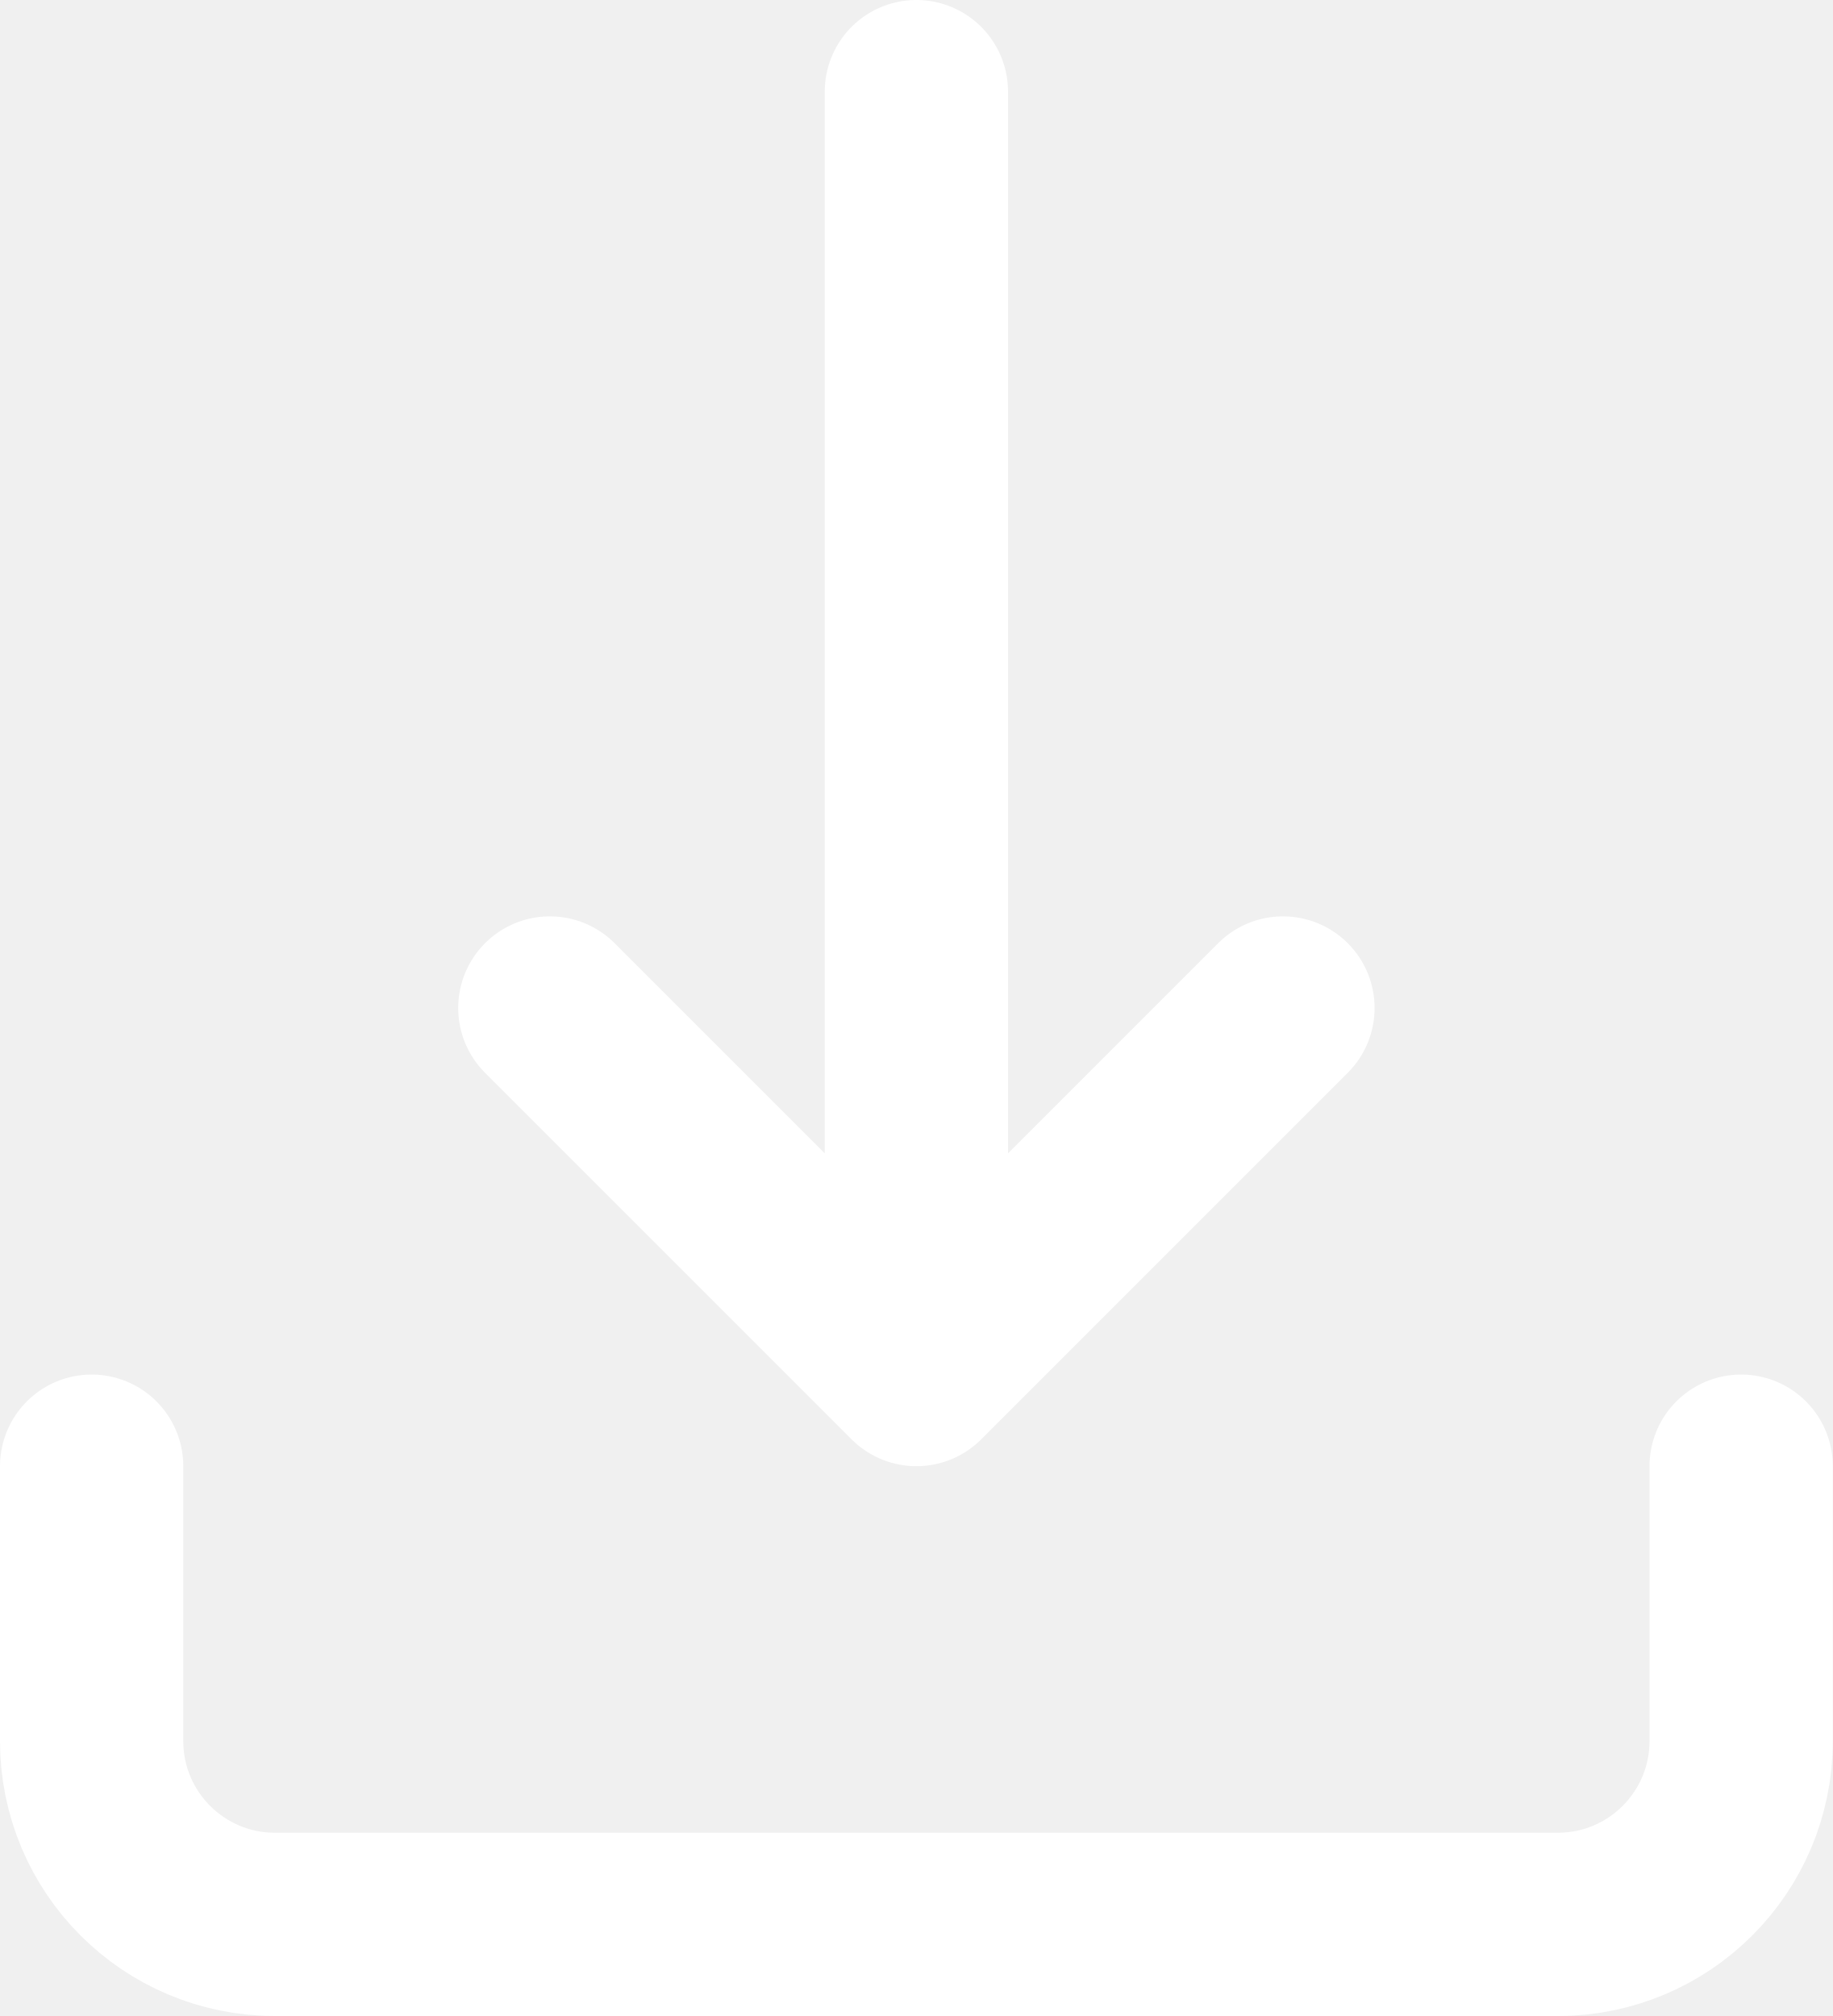
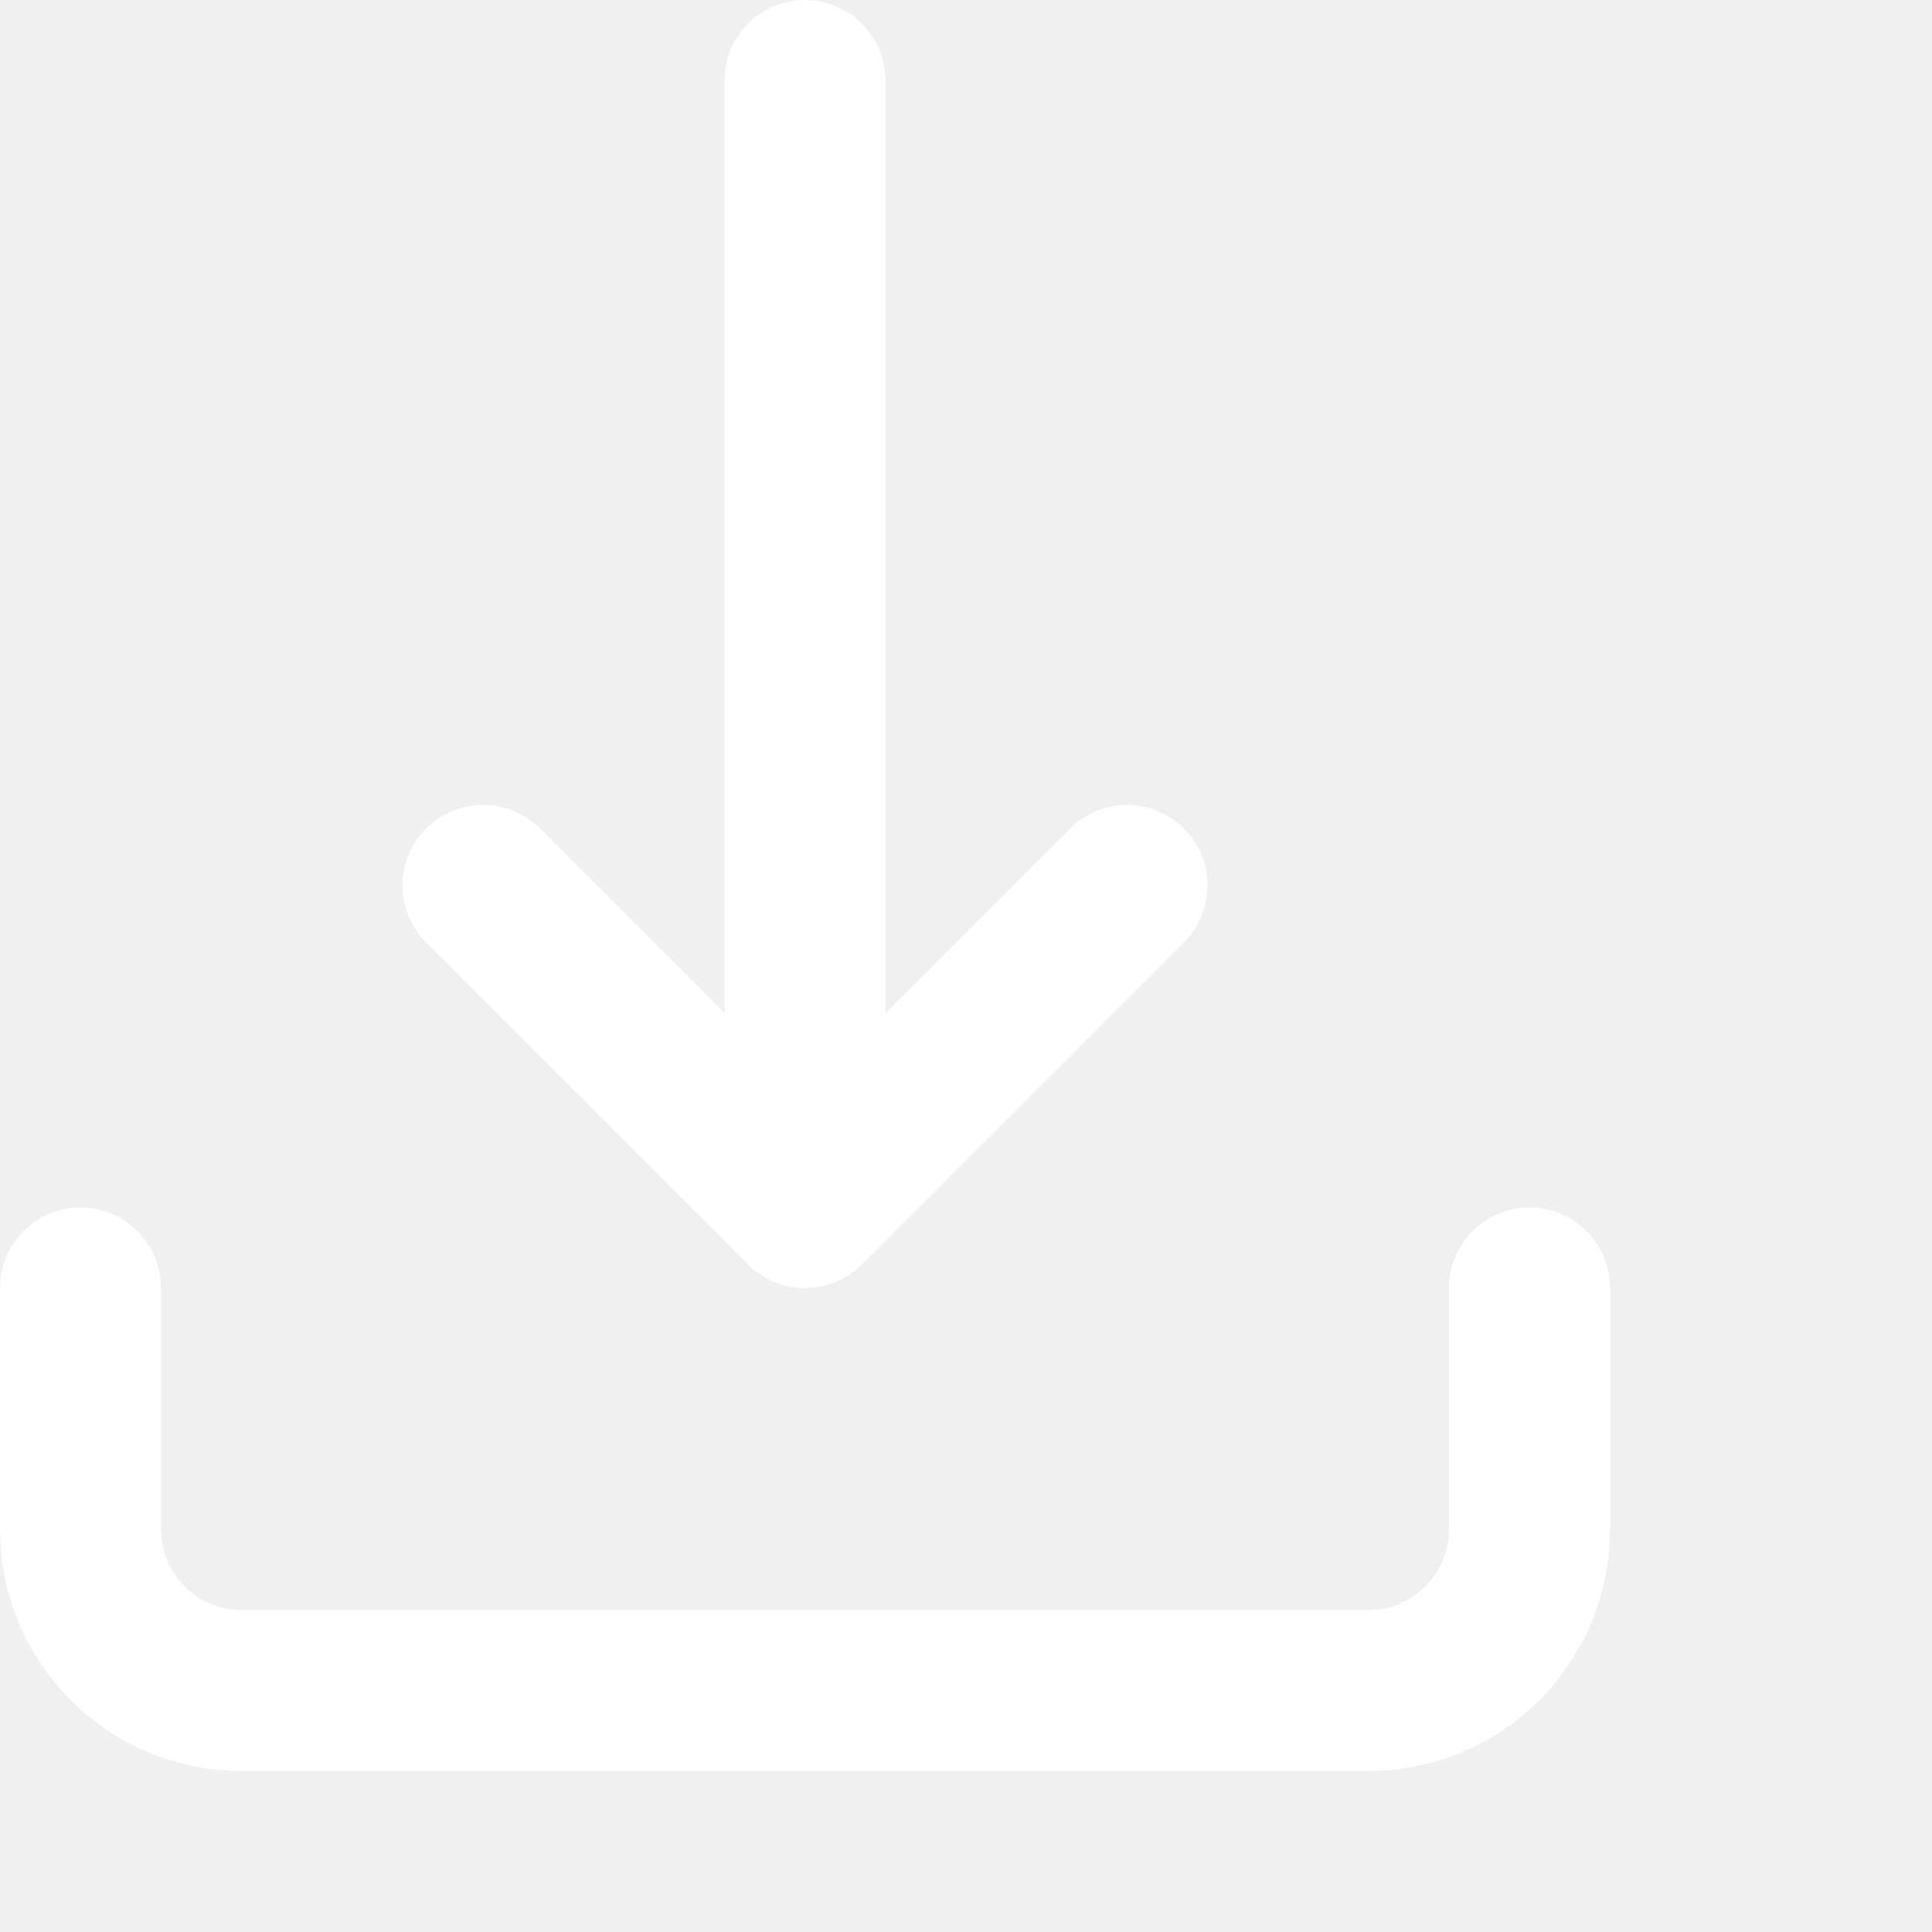
- <svg xmlns="http://www.w3.org/2000/svg" width="20" height="22" id="download">
+ <svg xmlns="http://www.w3.org/2000/svg" width="24px" height="24px" id="download">
  <path fill="none" fill-rule="evenodd" stroke="#fff" stroke-linecap="round" stroke-linejoin="round" stroke-width="2" d="M1 16v3a2 2 0 0 0 2 2h14a2 2 0 0 0 2-2v-3M6 11l4 4 4-4M10 1v14" />
</svg>
